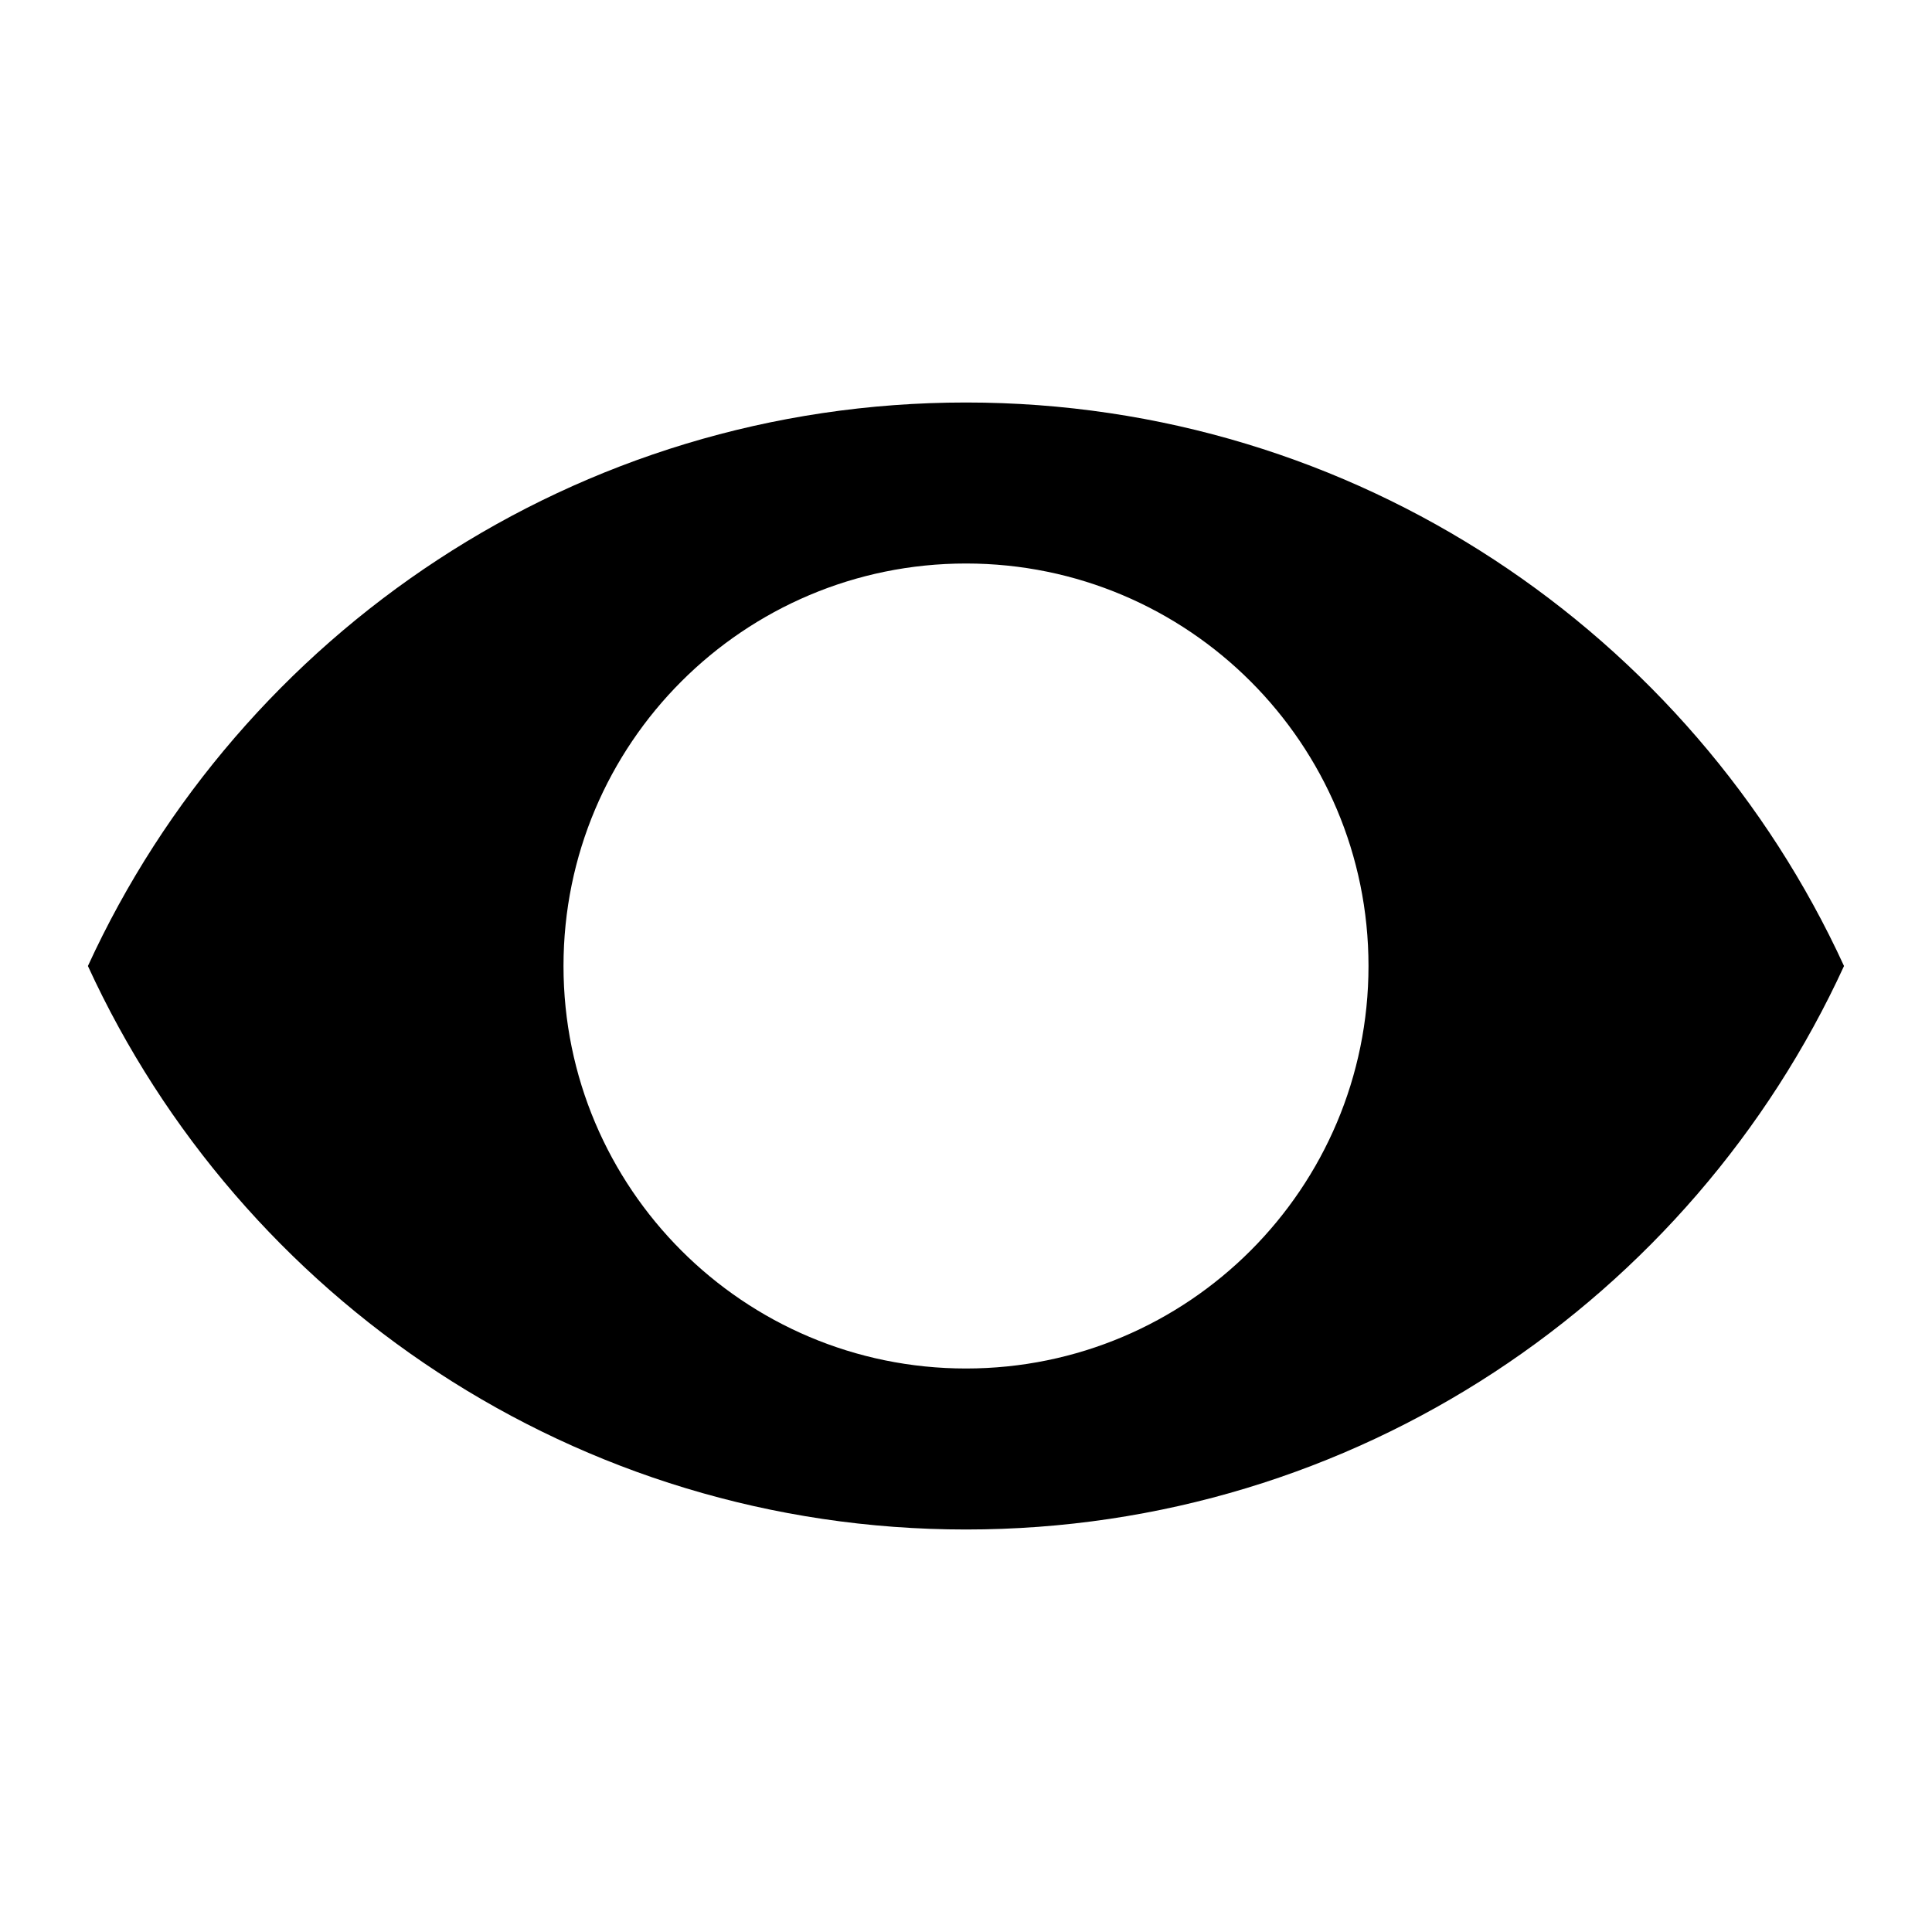
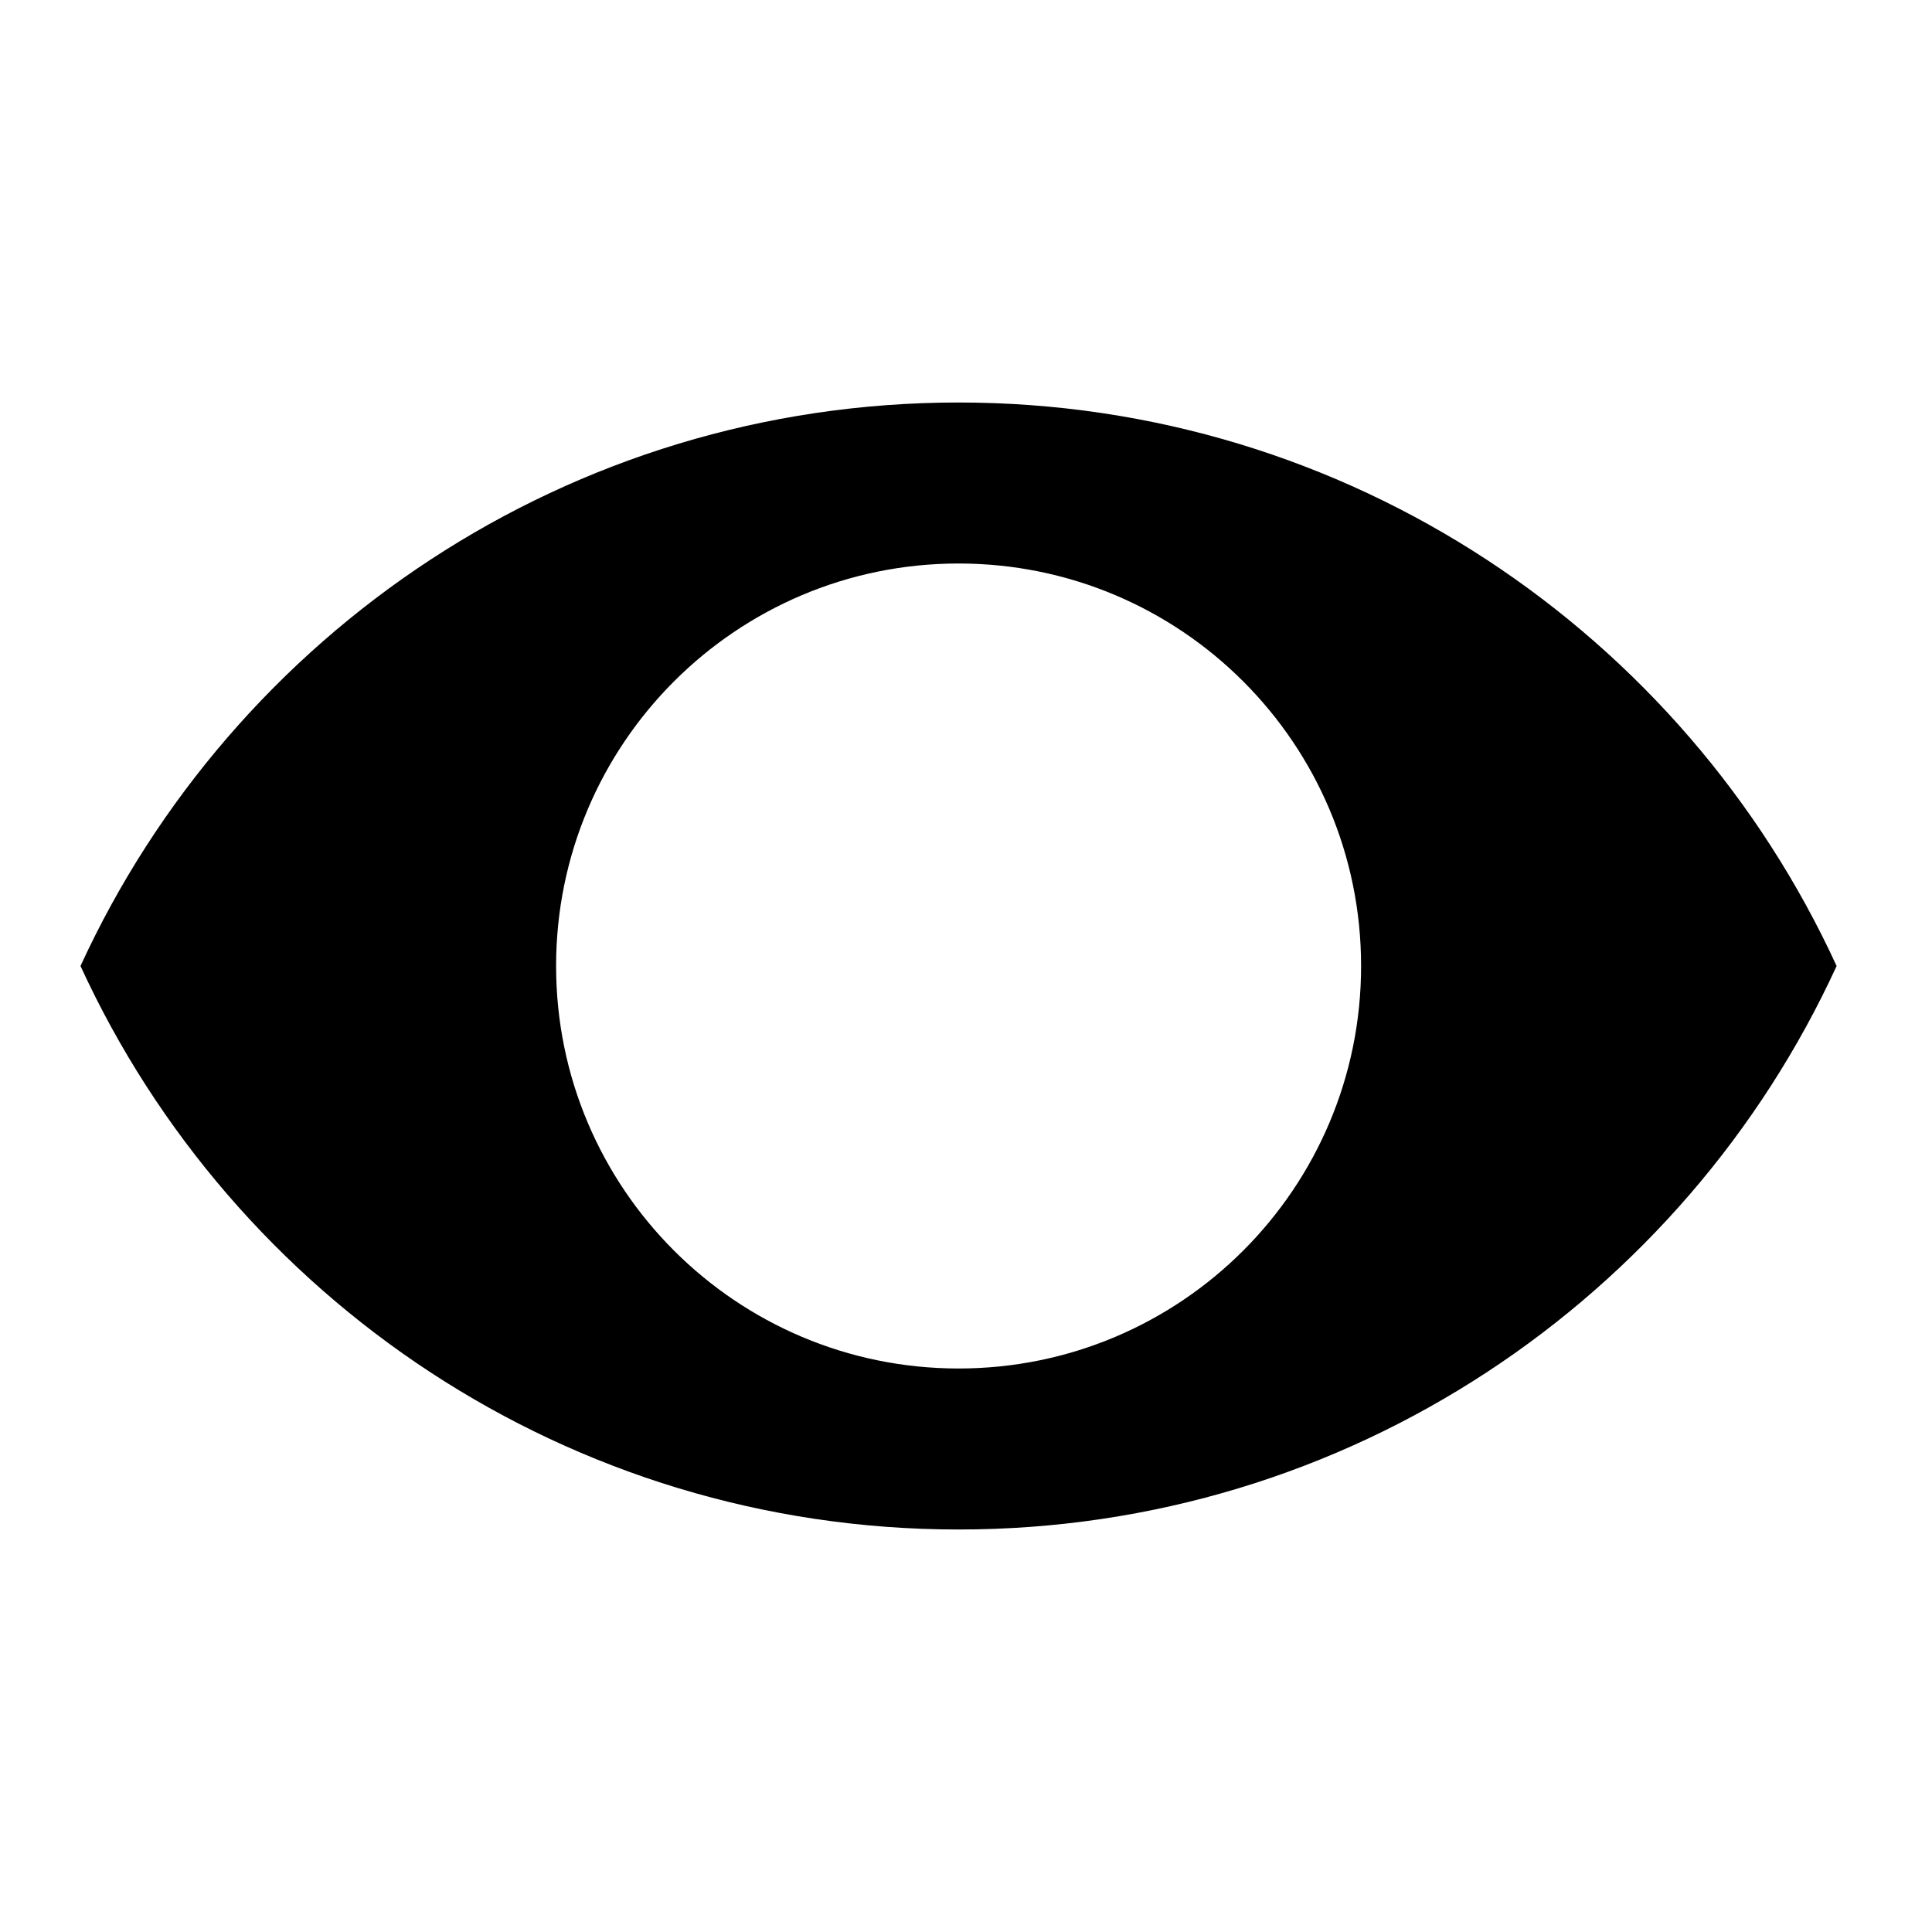
<svg xmlns="http://www.w3.org/2000/svg" width="24" height="24" viewBox="0 0 24 24" fill="none">
-   <path fill-rule="evenodd" clip-rule="evenodd" d="M12 5C16.842 5 21.011 7.87 22.907 12C21.011 16.13 16.842 19 12 19C7.158 19 2.988 16.13 1.092 12C2.988 7.87 7.158 5 12 5ZM12 7C9.239 7 7 9.239 7 12C7 14.761 9.239 17 12 17C14.761 17 17 14.761 17 12C17 9.239 14.761 7 12 7Z" fill="currentColor" />
+   <path d="M11.908 5C16.75 5 20.919 7.87 22.815 12C20.919 16.13 16.75 19 11.908 19C7.066 19 2.896 16.13 1 12C2.896 7.87 7.066 5 11.908 5ZM11.908 7C9.147 7 6.908 9.239 6.908 12C6.908 14.761 9.147 17 11.908 17C14.67 17 16.908 14.761 16.908 12C16.908 9.239 14.67 7 11.908 7Z" fill-rule="evenodd" clip-rule="evenodd" fill="currentColor" />
</svg>
